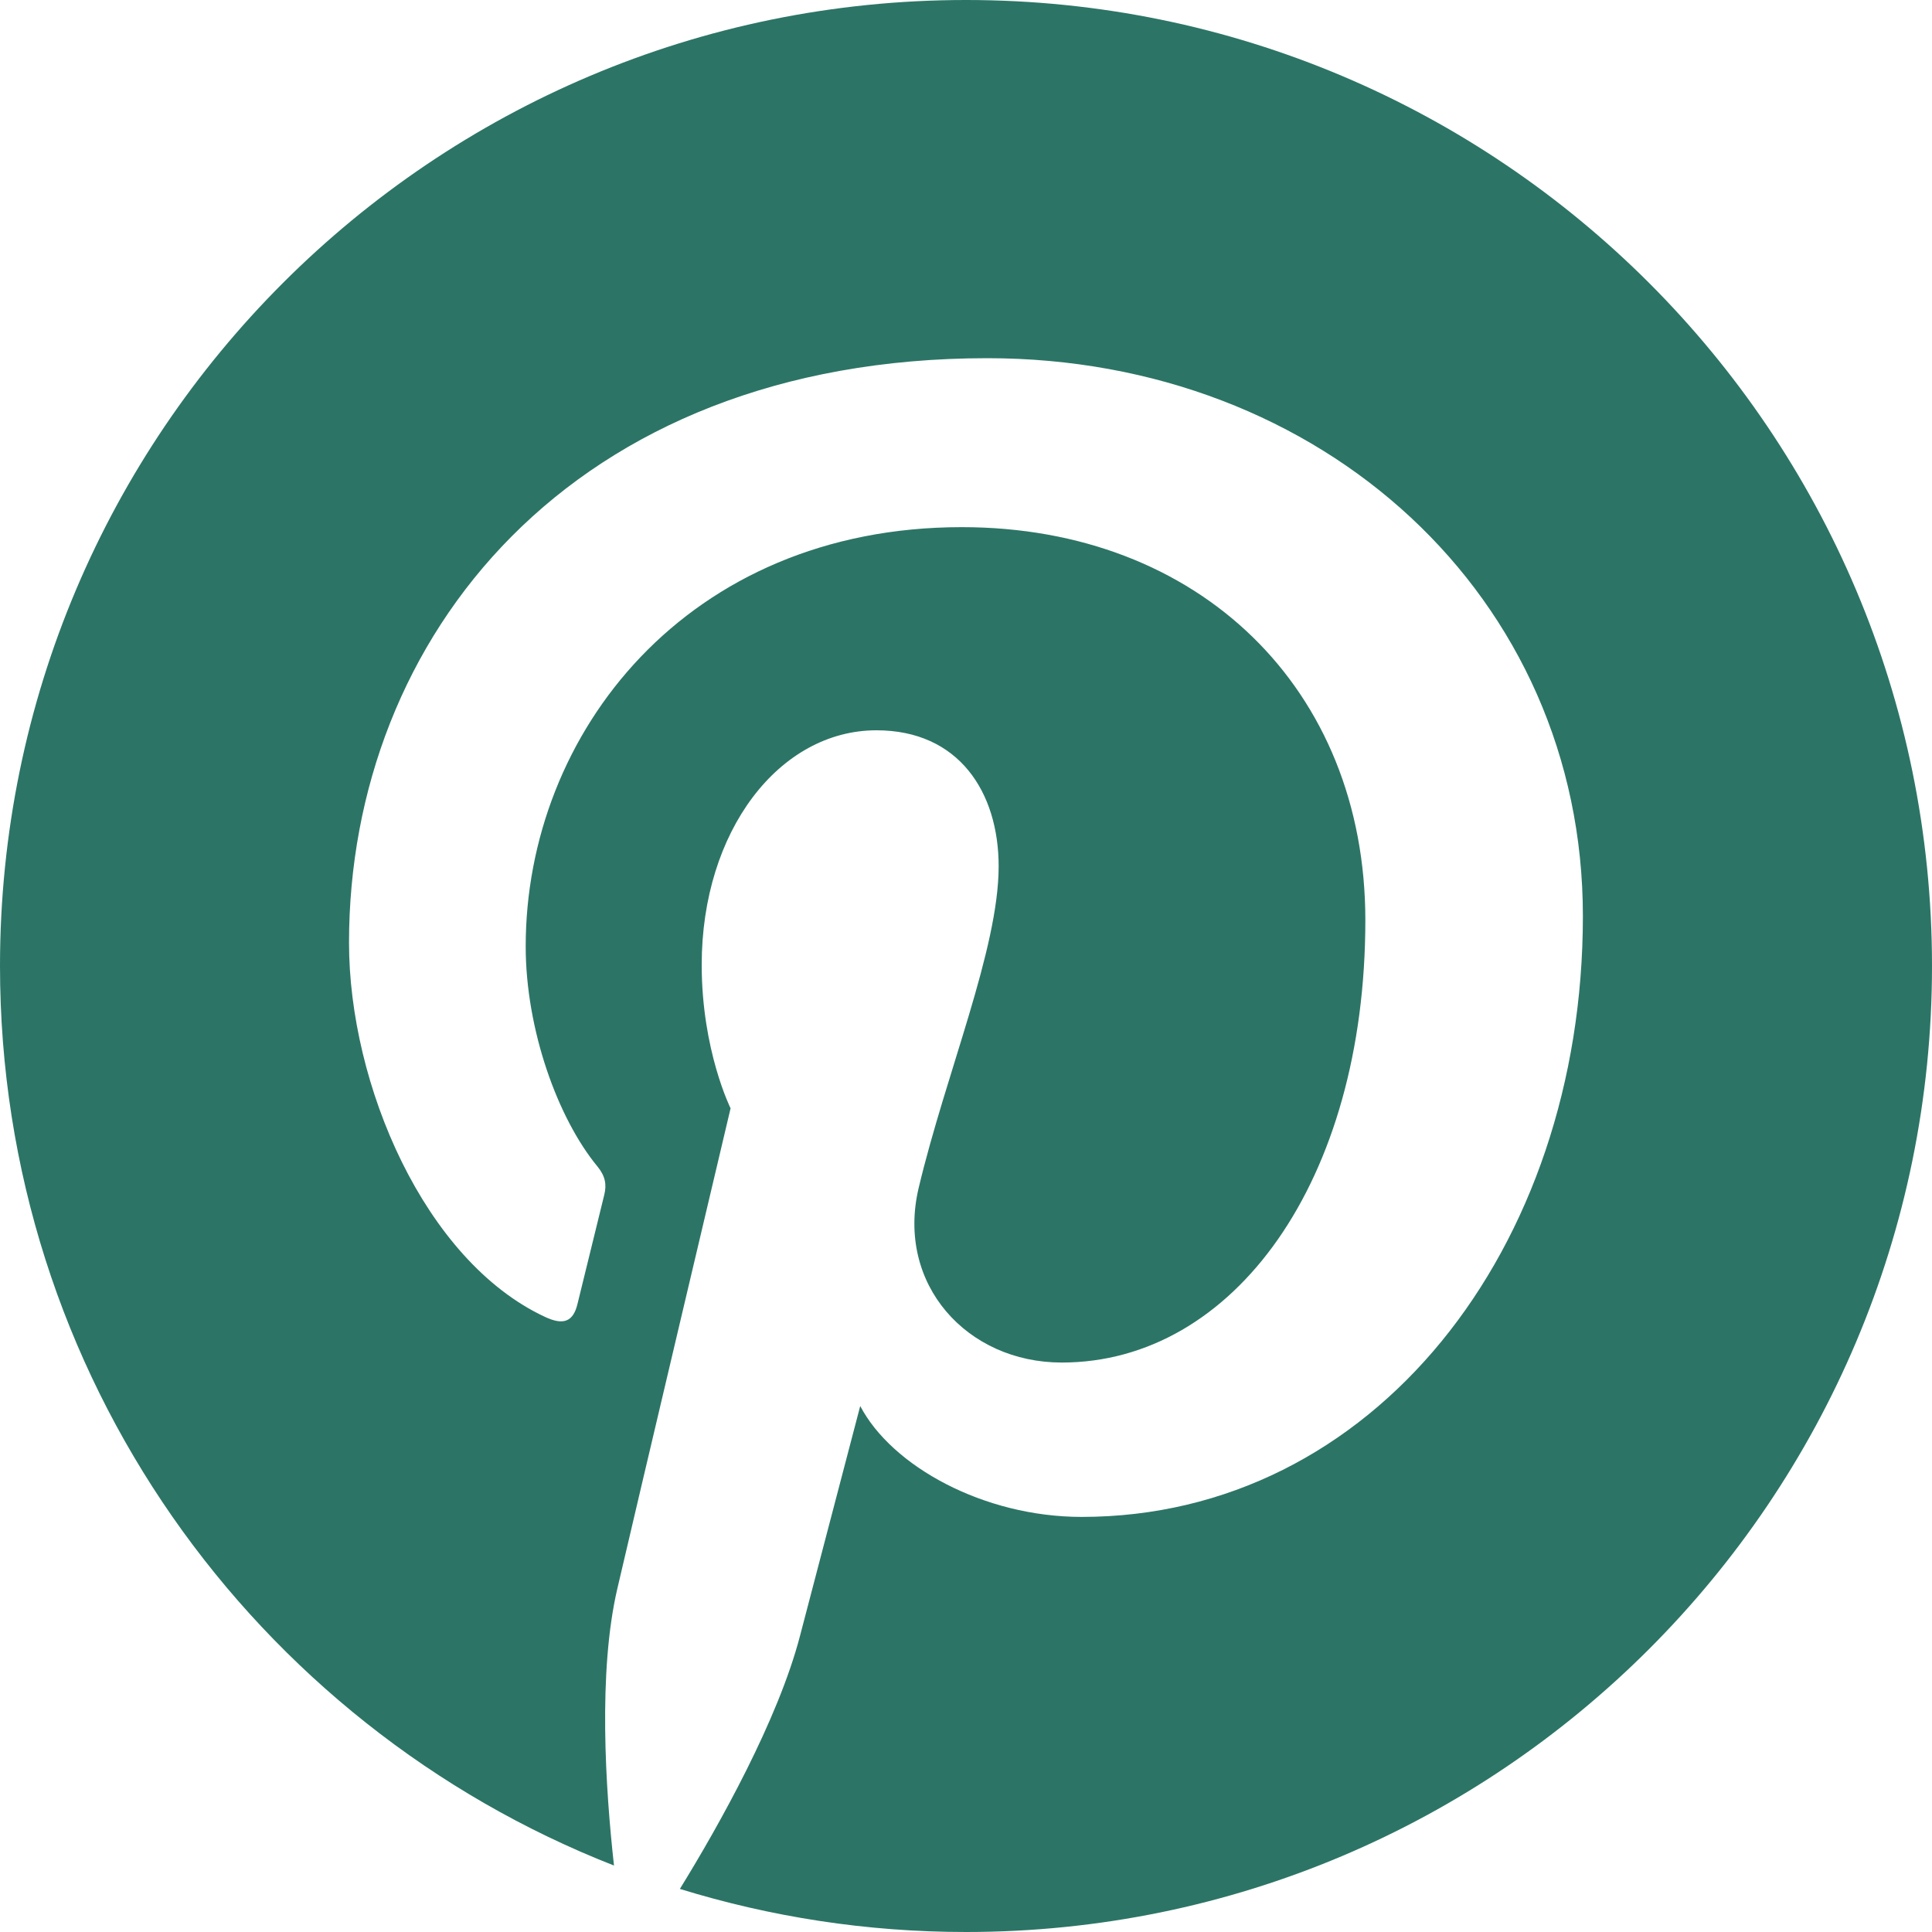
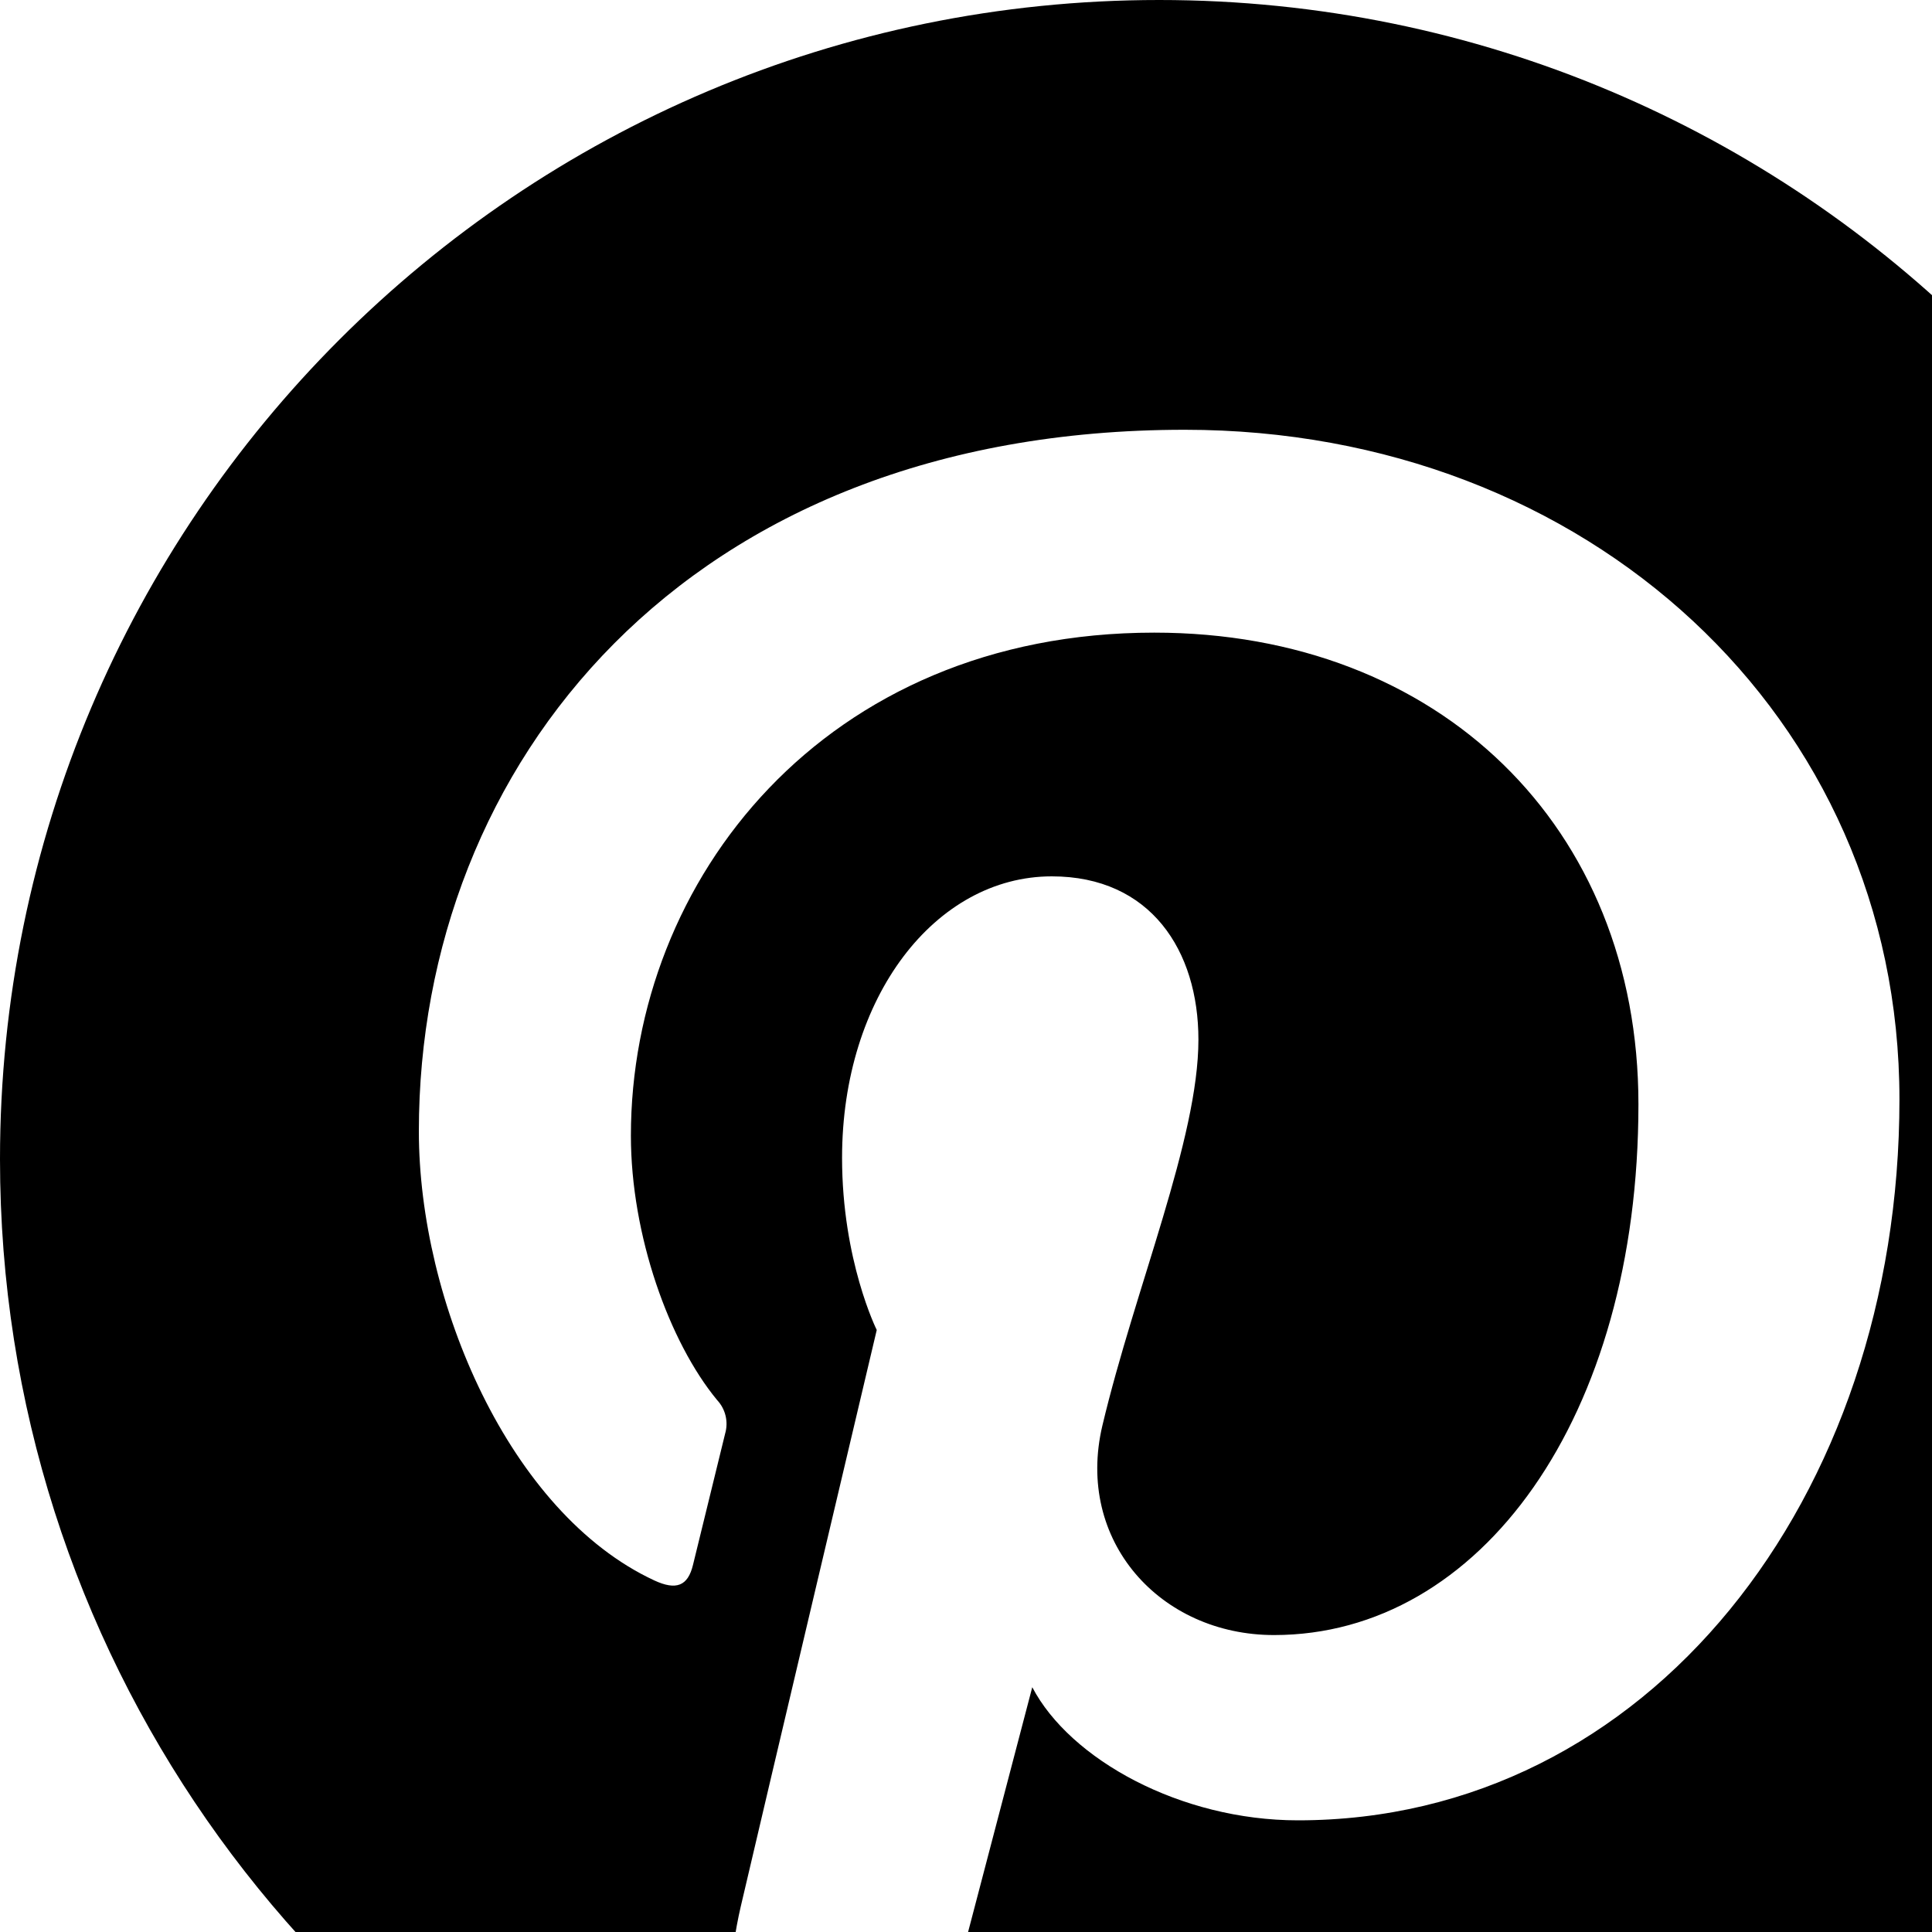
- <svg xmlns="http://www.w3.org/2000/svg" width="20" height="20" viewBox="0 0 20 20" fill="none">
-   <path d="M10 0C4.478 0 0 4.477 0 10C0 14.237 2.636 17.855 6.356 19.312C6.268 18.521 6.189 17.308 6.391 16.444C6.572 15.663 7.563 11.473 7.563 11.473C7.563 11.473 7.264 10.874 7.264 9.988C7.264 8.598 8.07 7.56 9.073 7.56C9.926 7.56 10.338 8.201 10.338 8.968C10.338 9.826 9.793 11.108 9.51 12.297C9.274 13.293 10.009 14.105 10.991 14.105C12.768 14.105 14.134 12.231 14.134 9.526C14.134 7.132 12.414 5.457 9.957 5.457C7.112 5.457 5.442 7.592 5.442 9.797C5.442 10.656 5.773 11.578 6.187 12.078C6.268 12.178 6.28 12.265 6.256 12.366L5.978 13.499C5.934 13.682 5.833 13.722 5.643 13.633C4.394 13.052 3.613 11.226 3.613 9.759C3.613 6.605 5.905 3.708 10.221 3.708C13.69 3.708 16.386 6.18 16.386 9.483C16.386 12.93 14.213 15.703 11.197 15.703C10.183 15.703 9.231 15.178 8.905 14.555L8.282 16.933C8.056 17.802 7.447 18.891 7.038 19.554C7.975 19.843 8.969 20 10 20C15.523 20 20 15.523 20 10C20 4.477 15.523 0 10 0Z" fill="#2C7566" />
+ <svg xmlns="http://www.w3.org/2000/svg" width="20" height="20" fill="currentColor">
+   <path d="M12 0C5.373 0 0 5.372 0 12c0 5.084 3.163 9.426 7.627 11.174-.105-.949-.2-2.405.042-3.441.218-.937 1.407-5.965 1.407-5.965s-.359-.719-.359-1.782c0-1.668.967-2.914 2.171-2.914 1.023 0 1.518.769 1.518 1.69 0 1.029-.655 2.568-.994 3.995-.283 1.194.599 2.169 1.777 2.169 2.133 0 3.772-2.249 3.772-5.495 0-2.873-2.064-4.882-5.012-4.882-3.414 0-5.418 2.561-5.418 5.207 0 1.031.397 2.138.893 2.738a.36.36 0 0 1 .083.345l-.333 1.36c-.053.22-.174.267-.402.161-1.499-.698-2.436-2.889-2.436-4.649 0-3.785 2.75-7.262 7.929-7.262 4.163 0 7.398 2.967 7.398 6.931 0 4.136-2.607 7.464-6.227 7.464-1.216 0-2.359-.631-2.75-1.378l-.748 2.853c-.271 1.043-1.002 2.35-1.492 3.146C9.57 23.812 10.763 24 12 24c6.627 0 12-5.373 12-12 0-6.628-5.373-12-12-12Z" fill="#currentColor" />
</svg>
